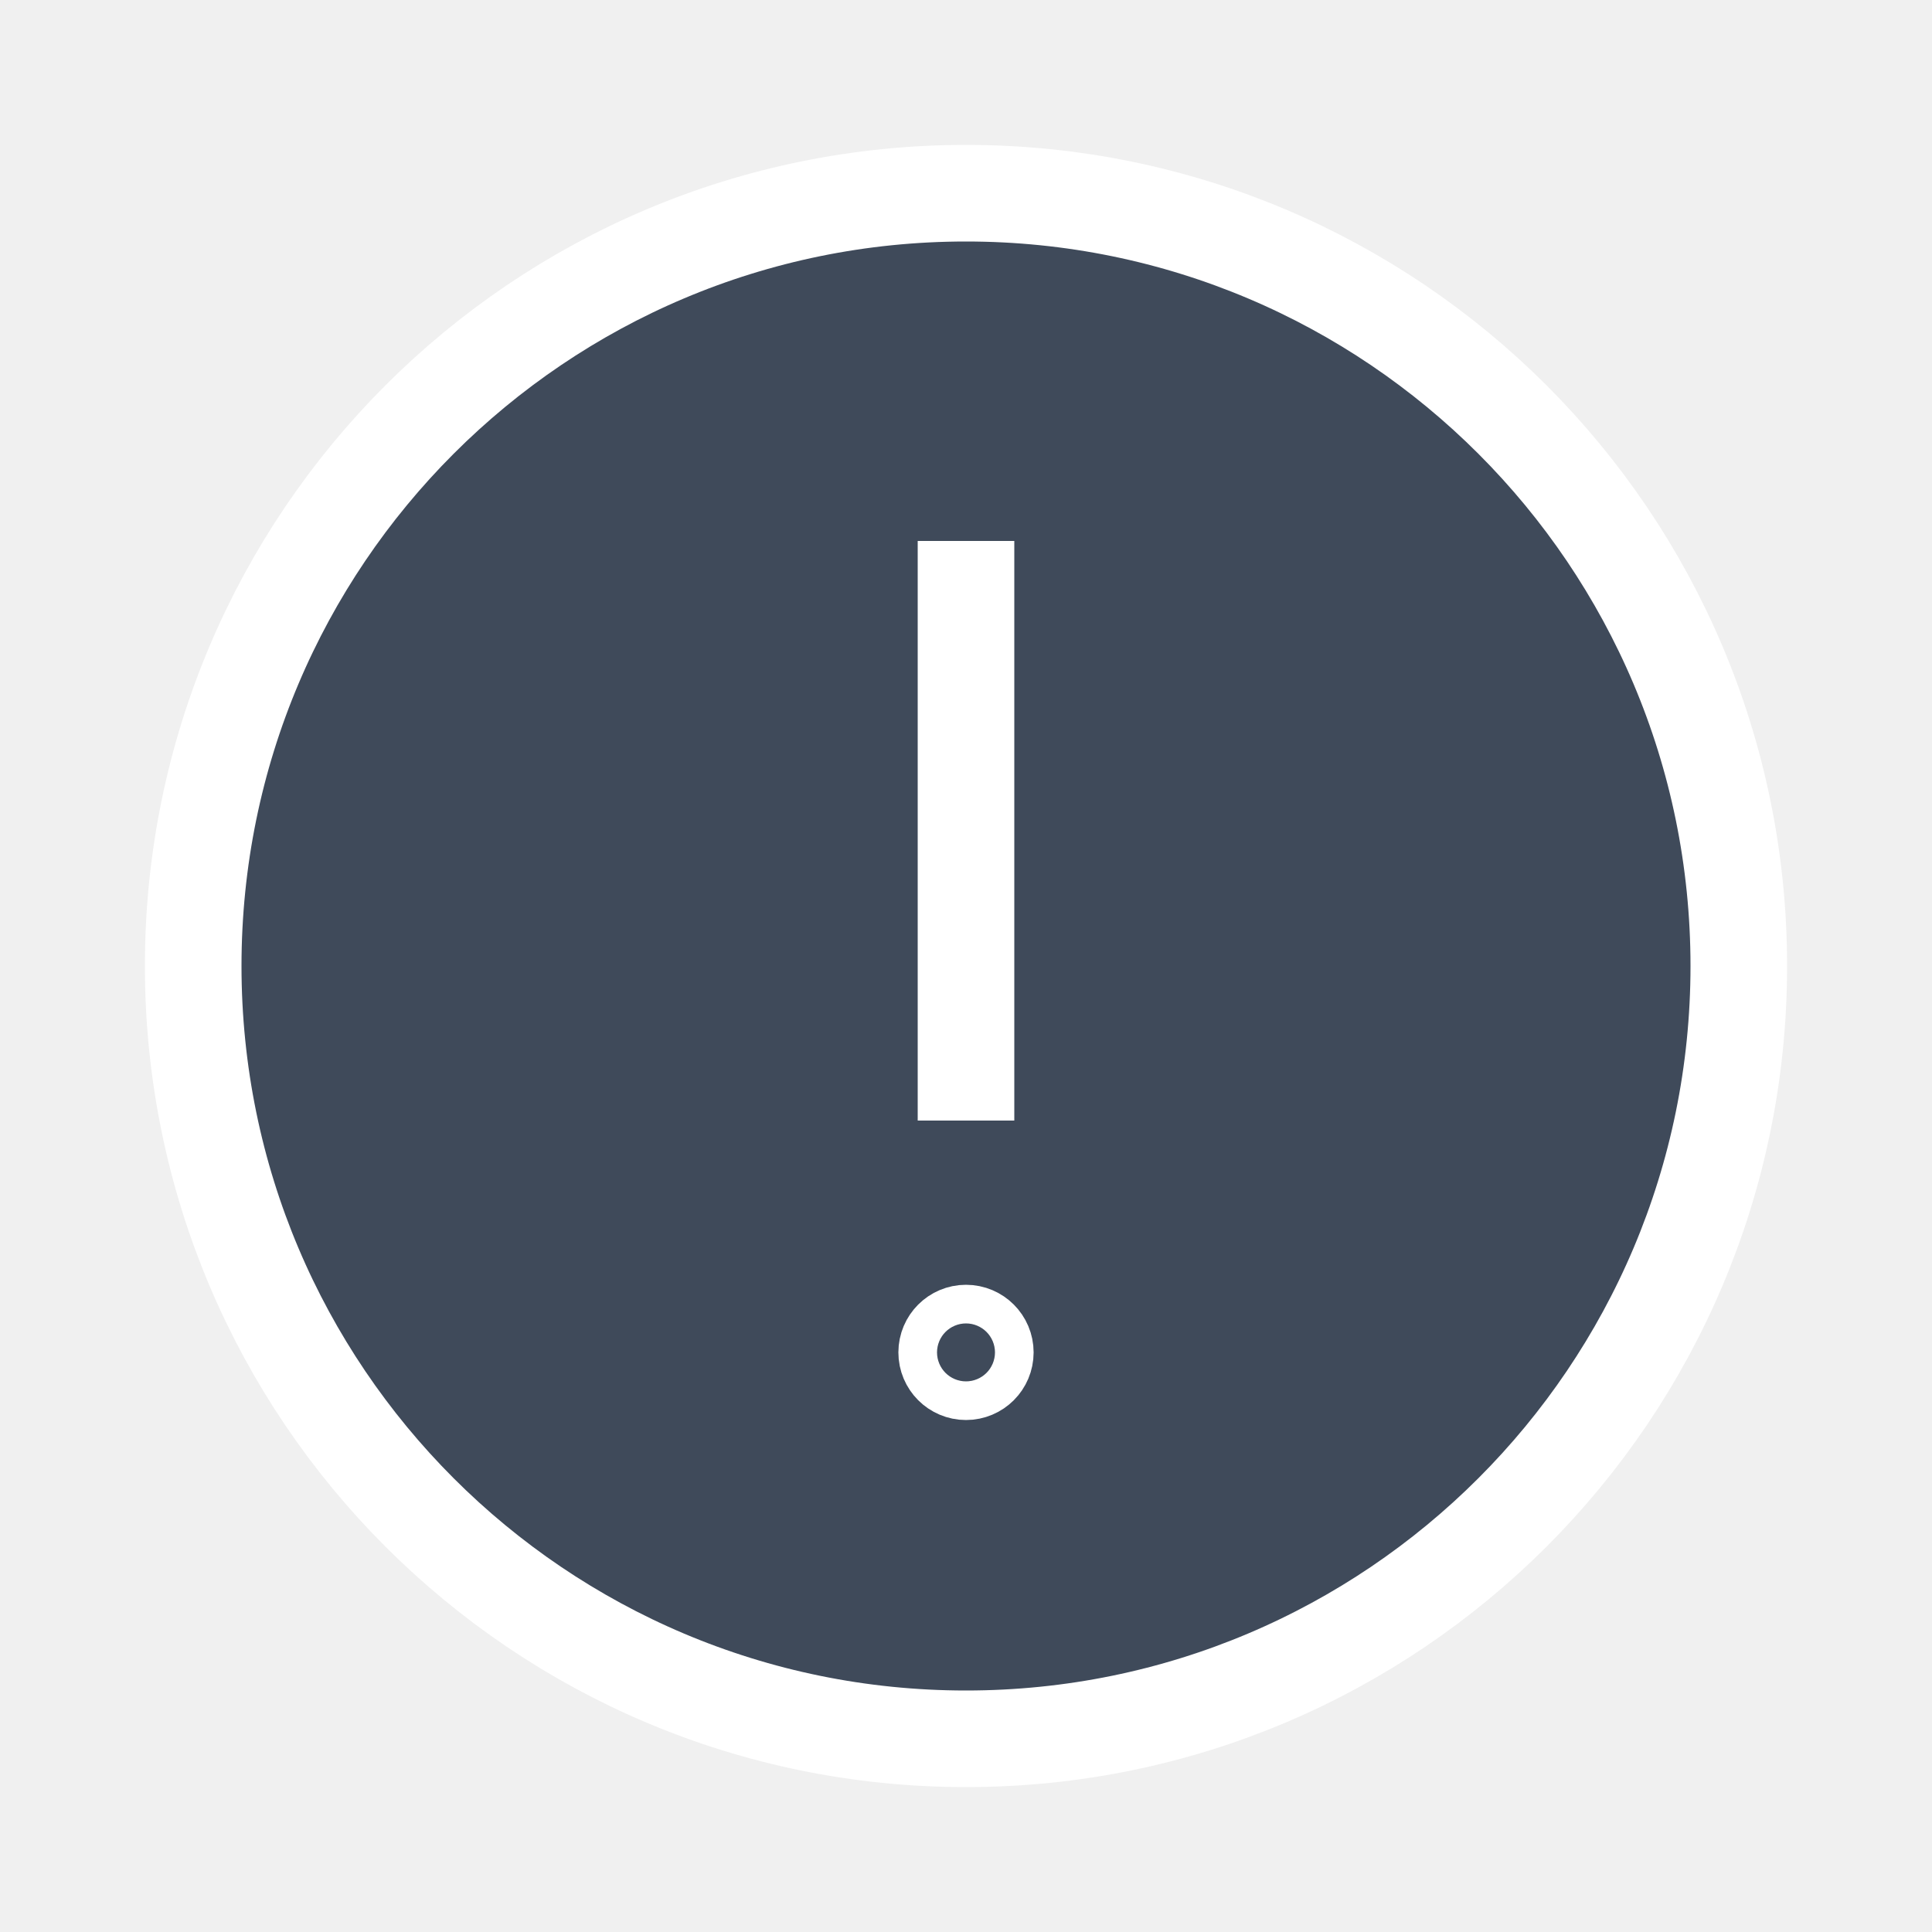
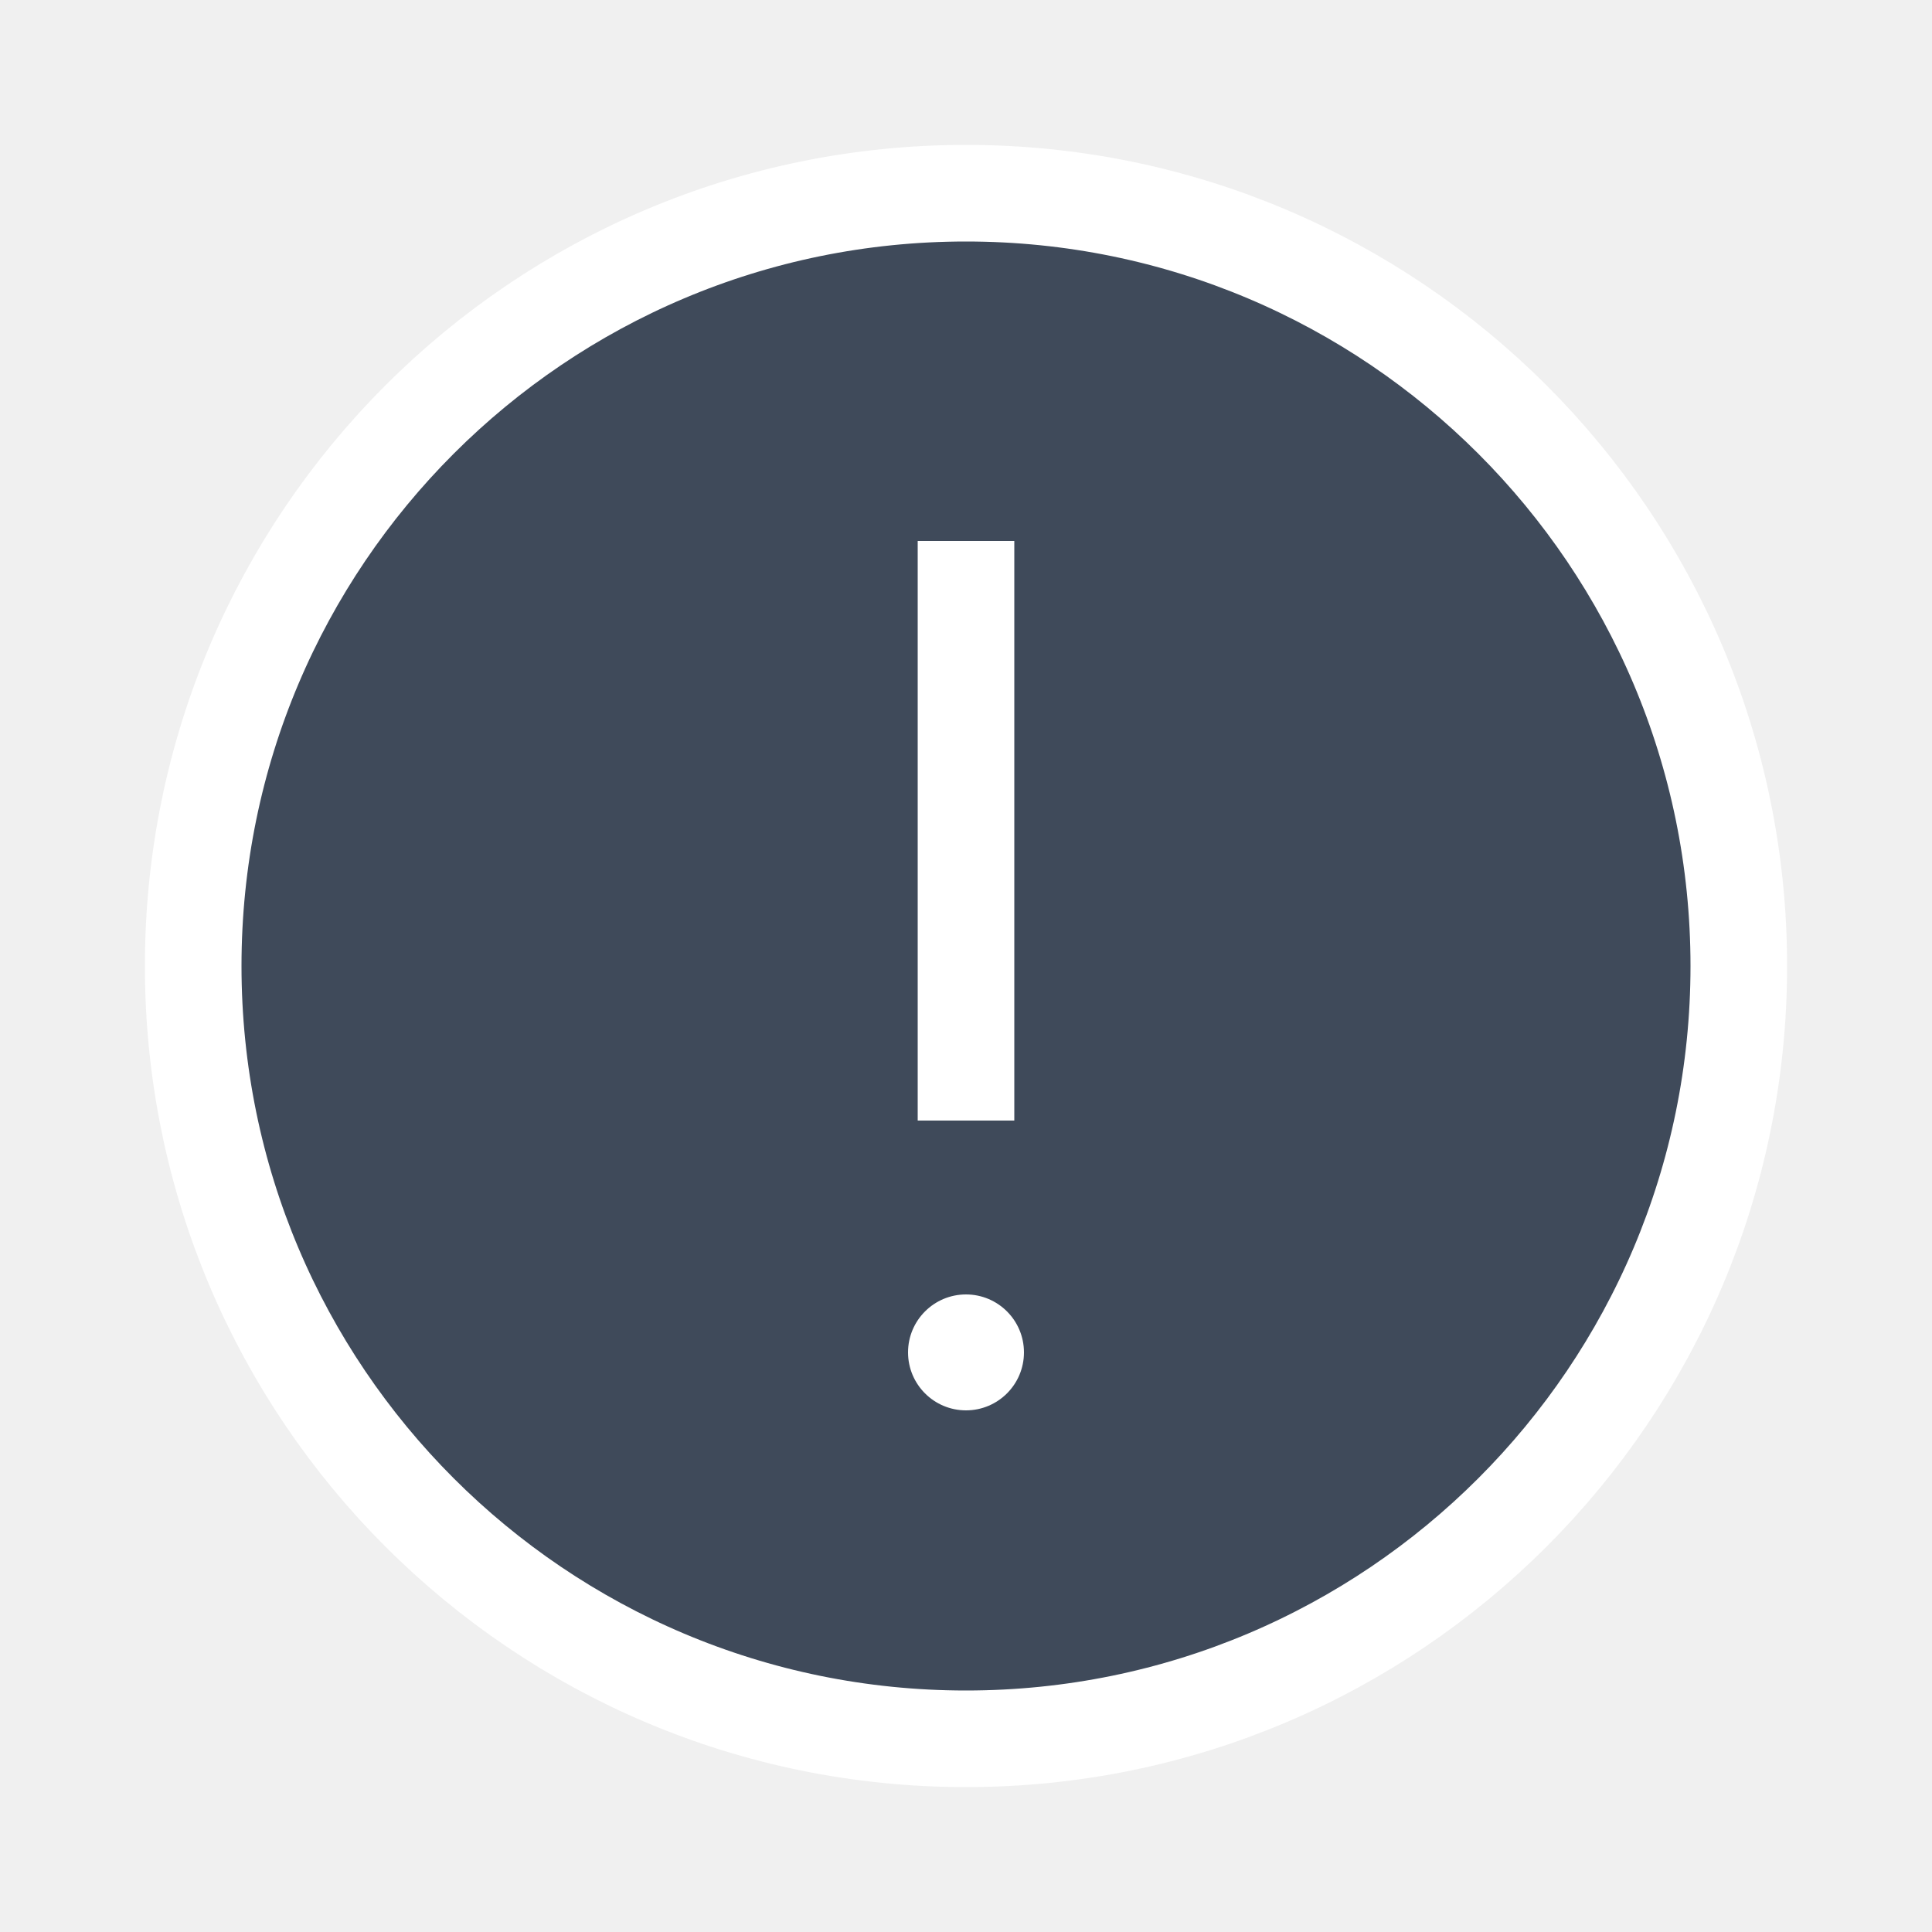
<svg xmlns="http://www.w3.org/2000/svg" version="1.1" width="100" height="100">
  <circle cx="50" cy="50" r="40" stroke="white" stroke-width="5" fill="#3F4A5A" />
  <path d="M50 28 v30" stroke="white" stroke-width="5" fill="#3f4a5a" />
-   <circle cx="50" cy="70" r="1" stroke="white" stroke-width="5" fill="#3f4a5a" />
+   <circle cx="50" cy="70" r="3" fill="white" />
</svg>
